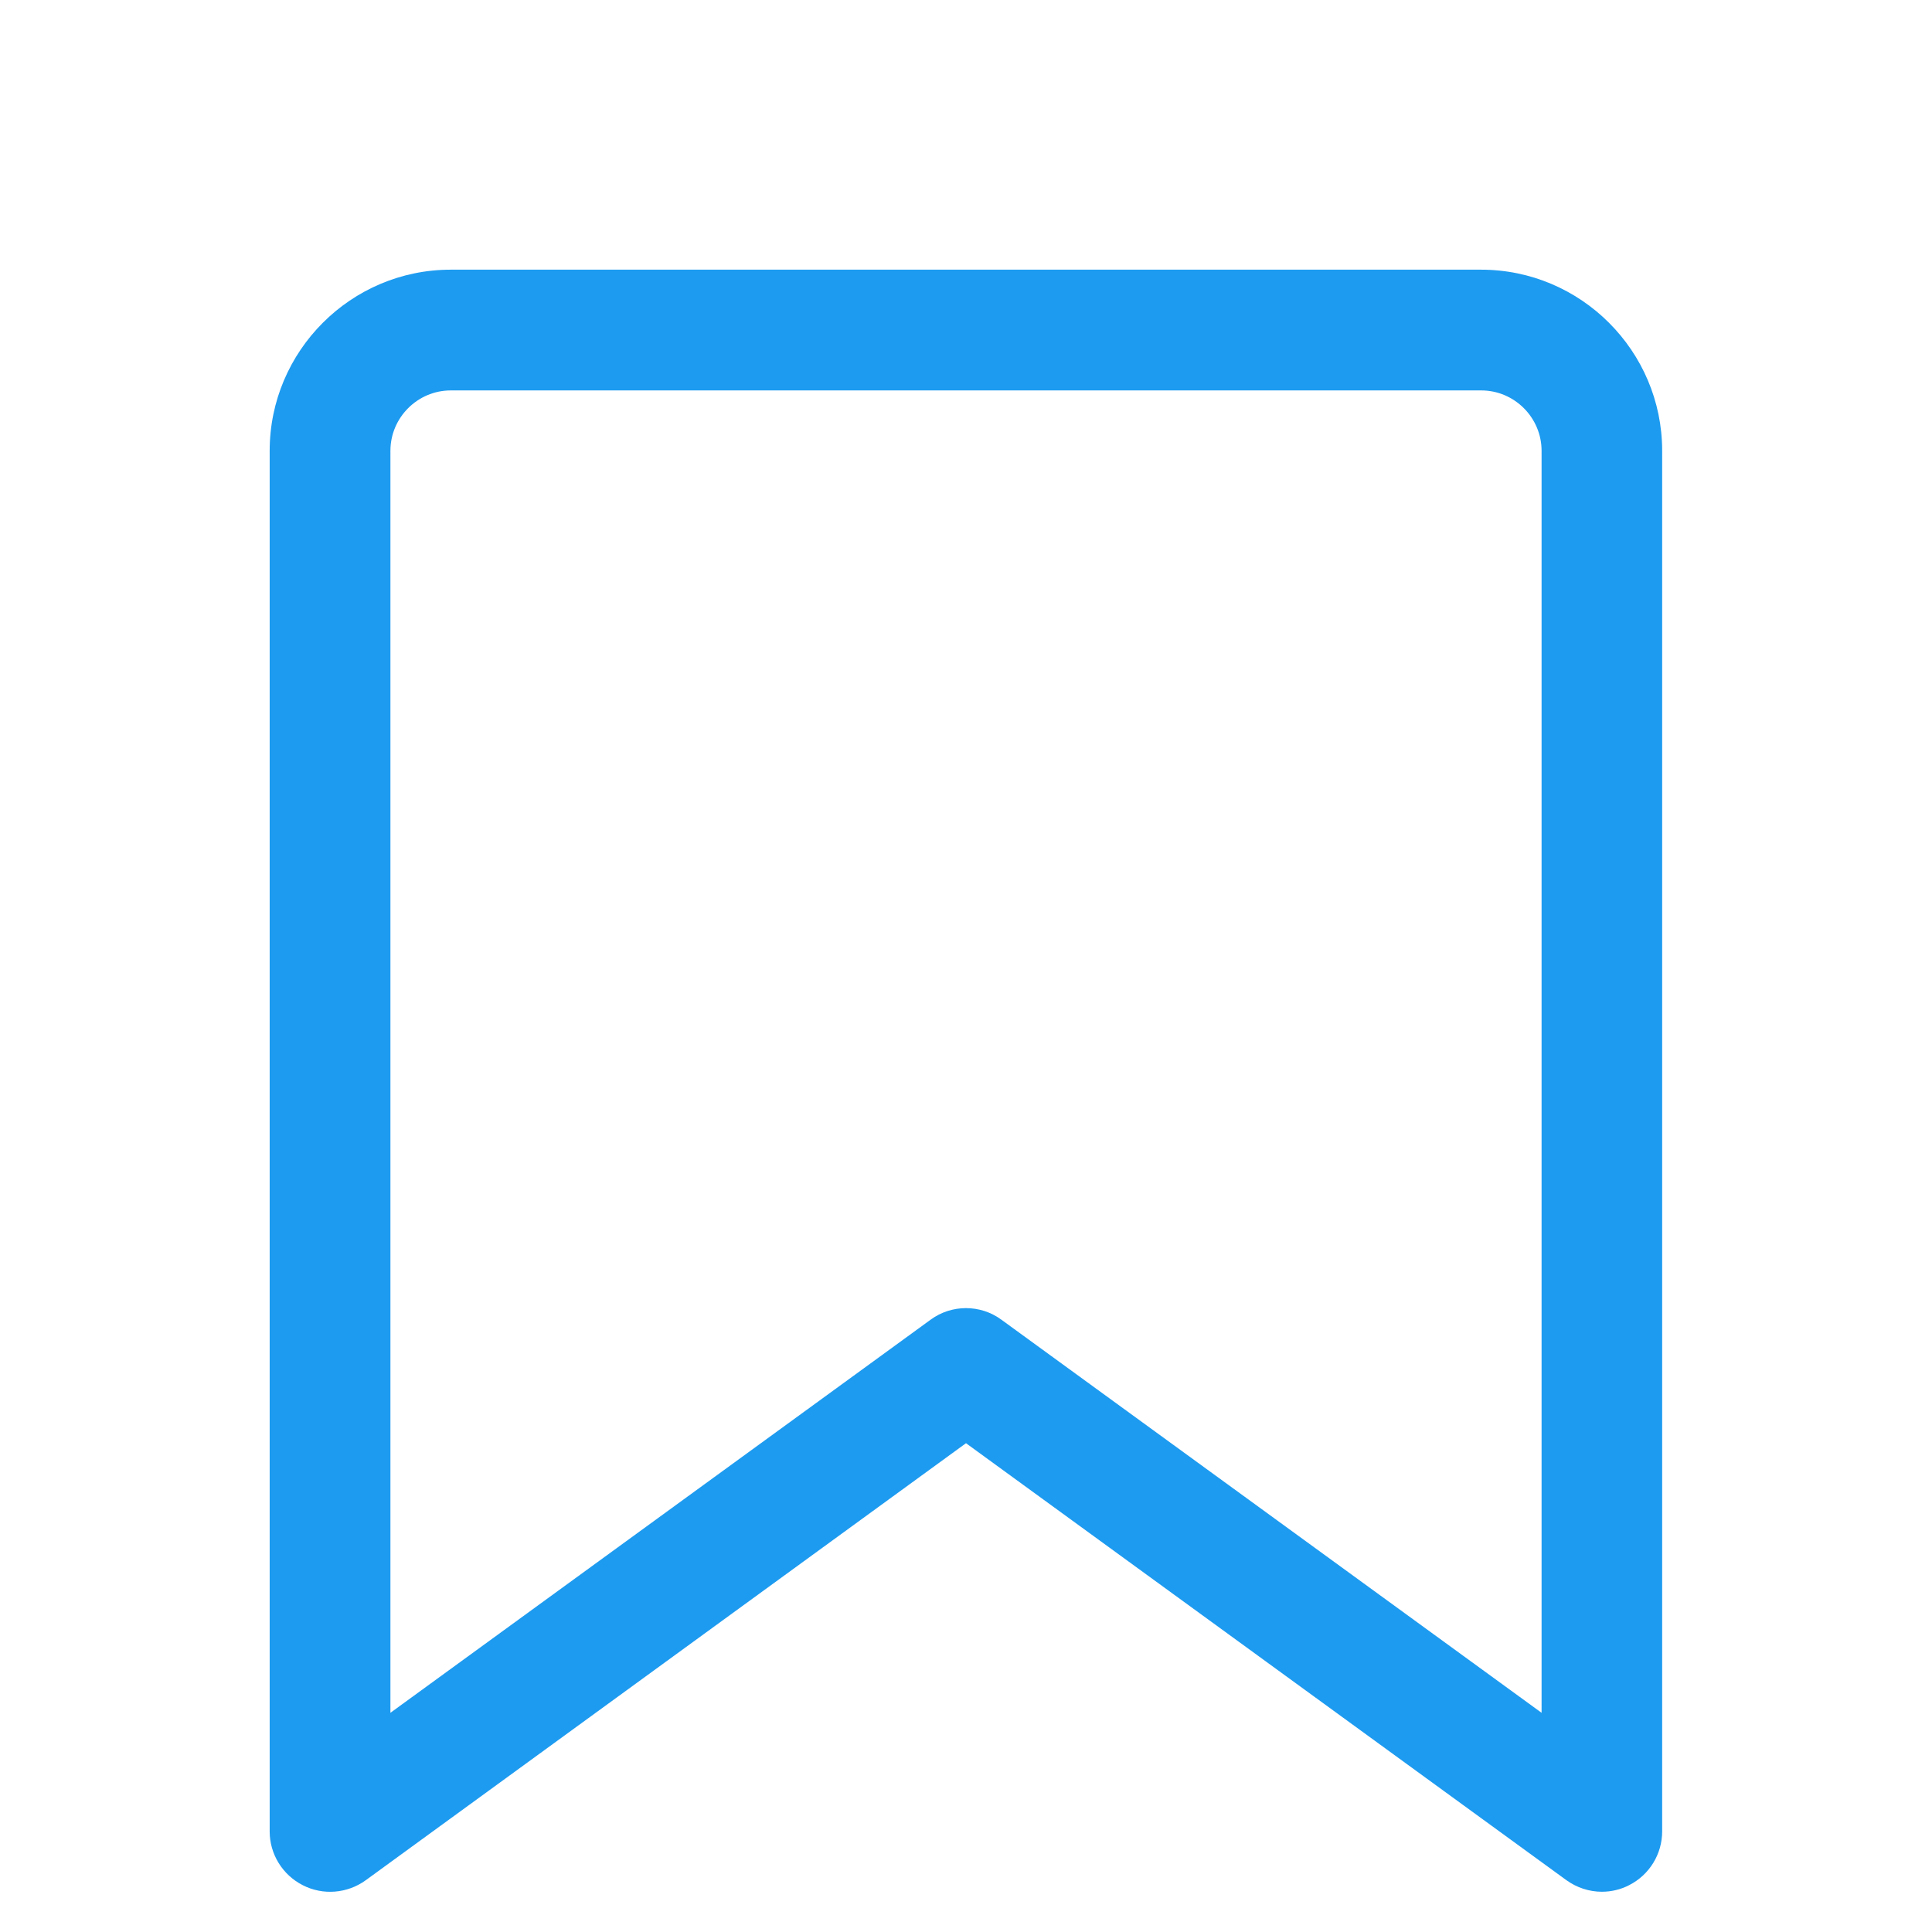
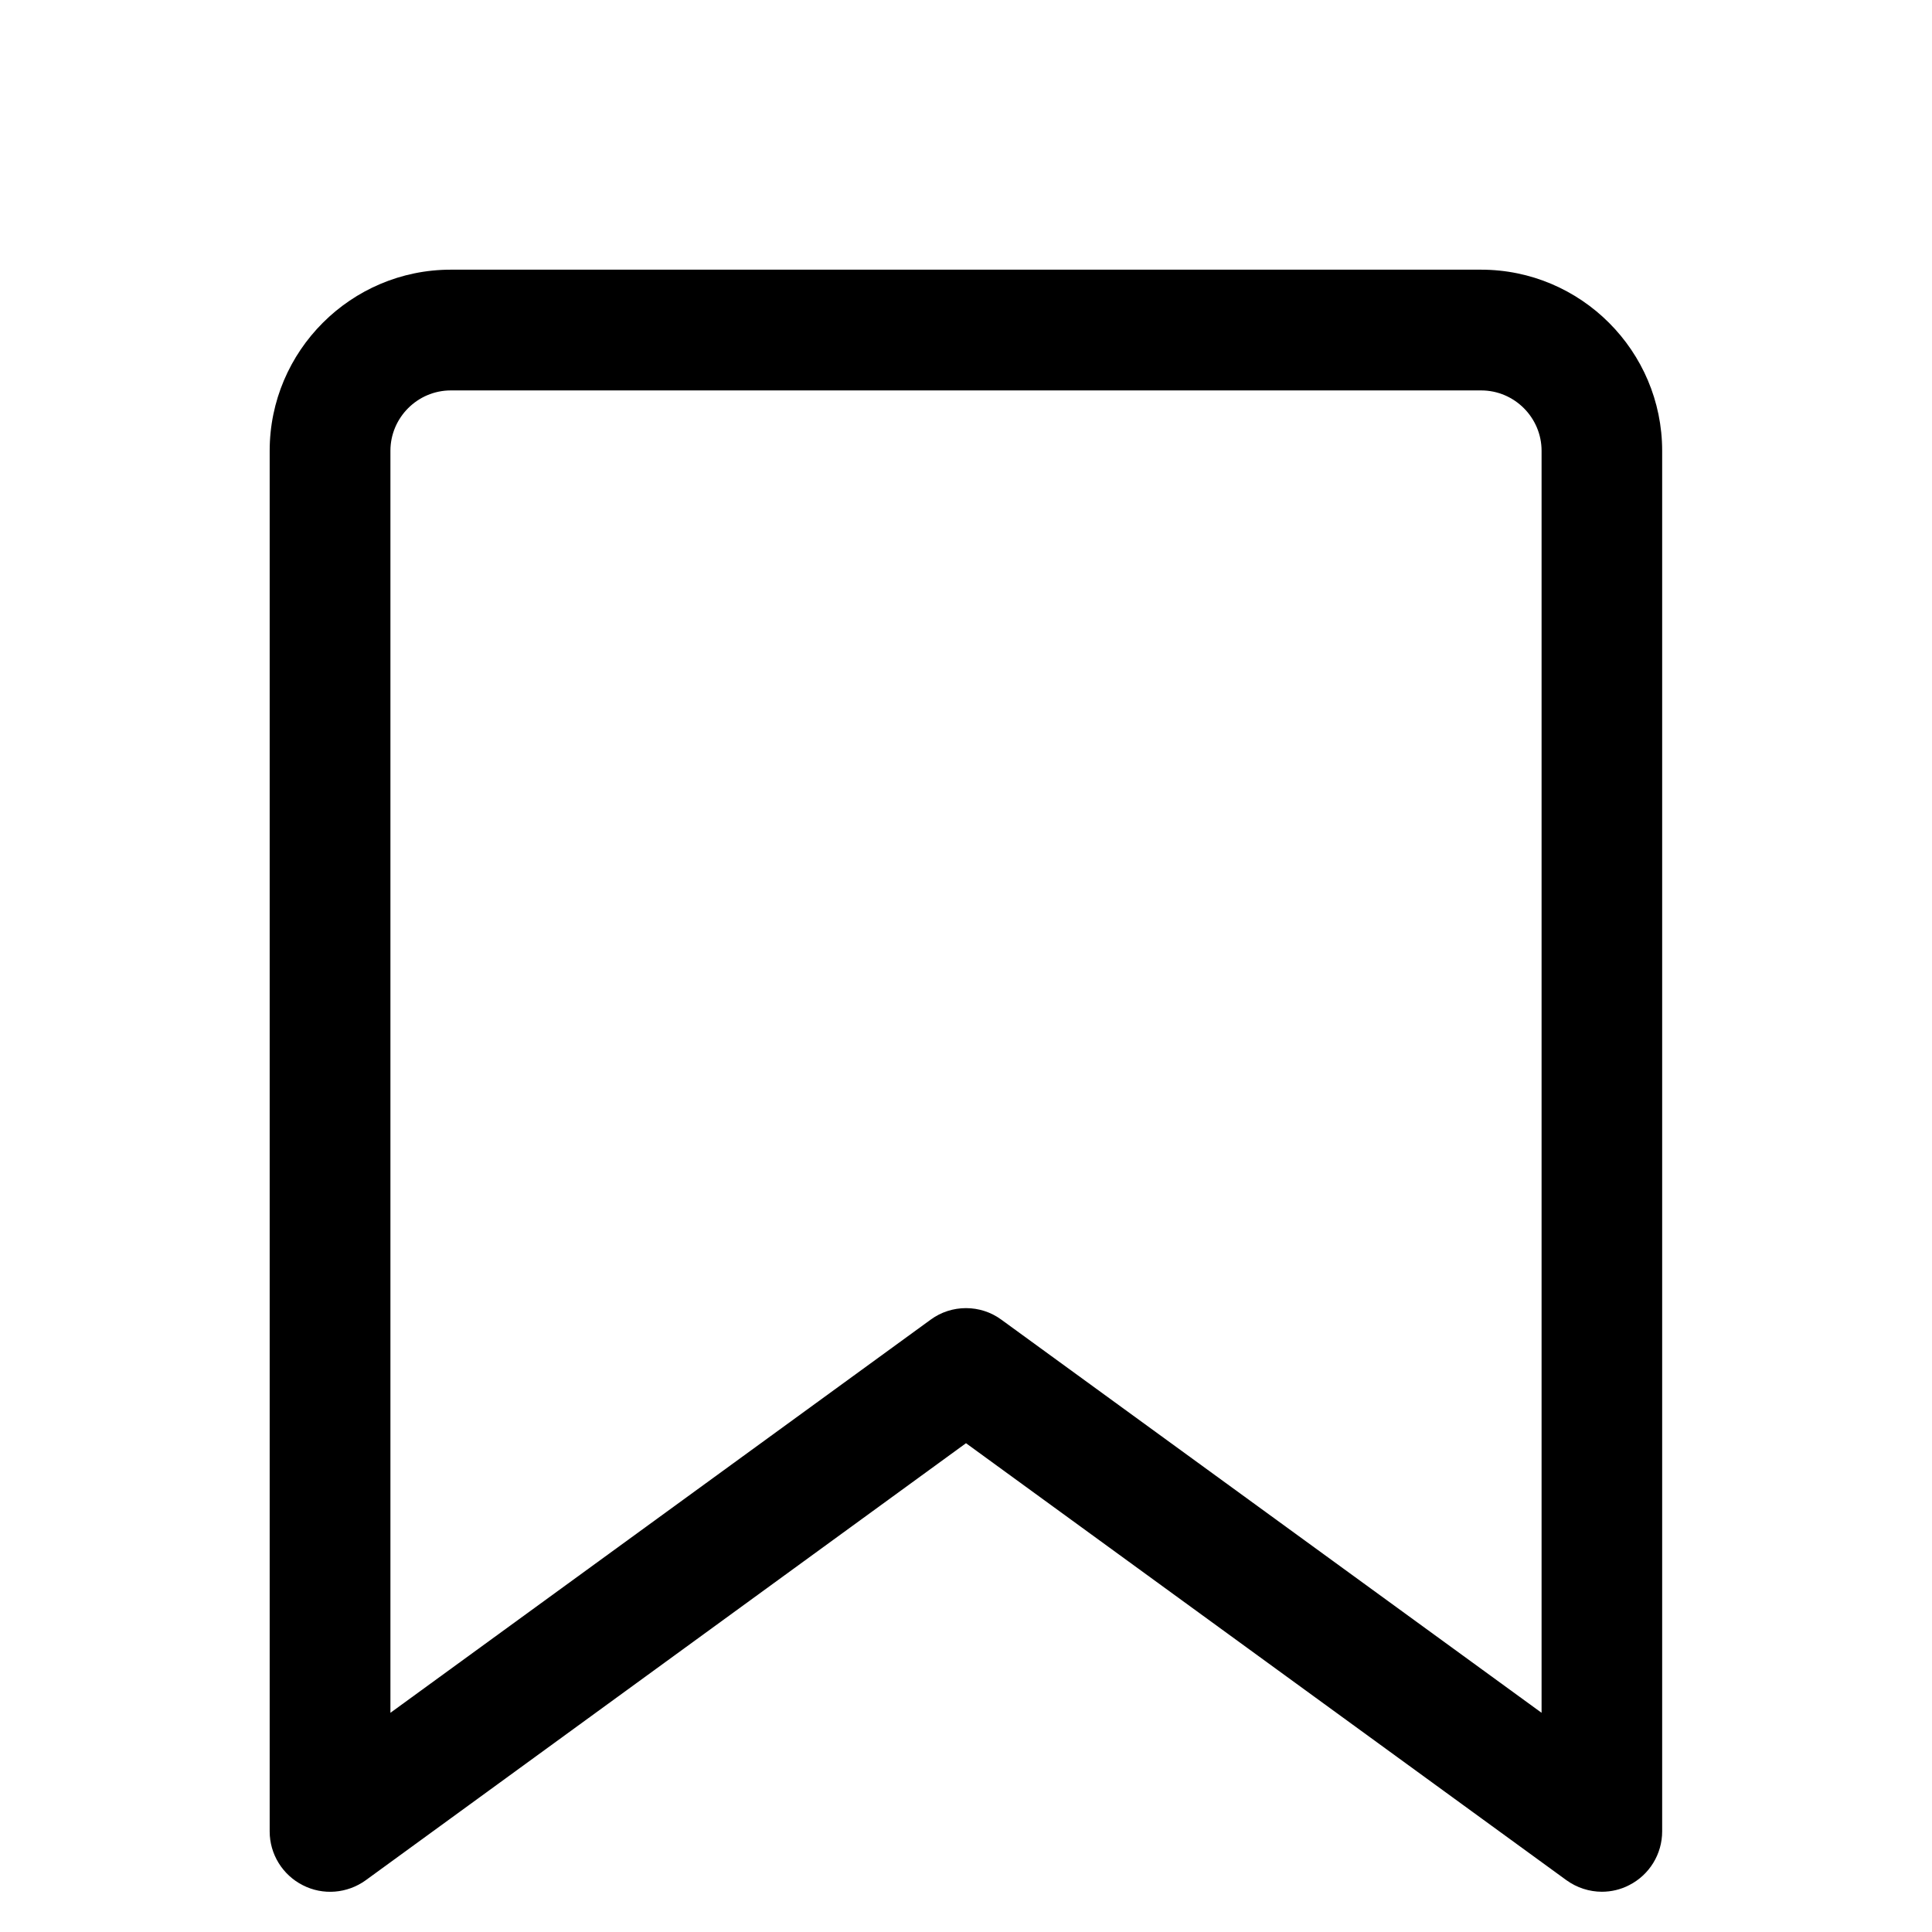
- <svg xmlns="http://www.w3.org/2000/svg" viewBox="0 0 24 24" fill="rgb(29, 155, 240)">
+ <svg xmlns="http://www.w3.org/2000/svg" viewBox="0 0 24 24" fill="black">
  <g>
    <path d="M19.9 23.5c-.157 0-.312-.05-.442-.144L12 17.928l-7.458 5.43c-.228.164-.53.19-.782.06-.25-.127-.41-.385-.41-.667V5.6c0-1.24 1.01-2.25 2.25-2.25h12.798c1.24 0 2.25 1.01 2.25 2.25v17.15c0 .282-.158.54-.41.668-.106.055-.223.082-.34.082zM12 16.25c.155 0 .31.048.44.144l6.71 4.883V5.6c0-.412-.337-.75-.75-.75H5.6c-.413 0-.75.338-.75.75v15.677l6.71-4.883c.13-.096.285-.144.44-.144z" />
  </g>
</svg>
